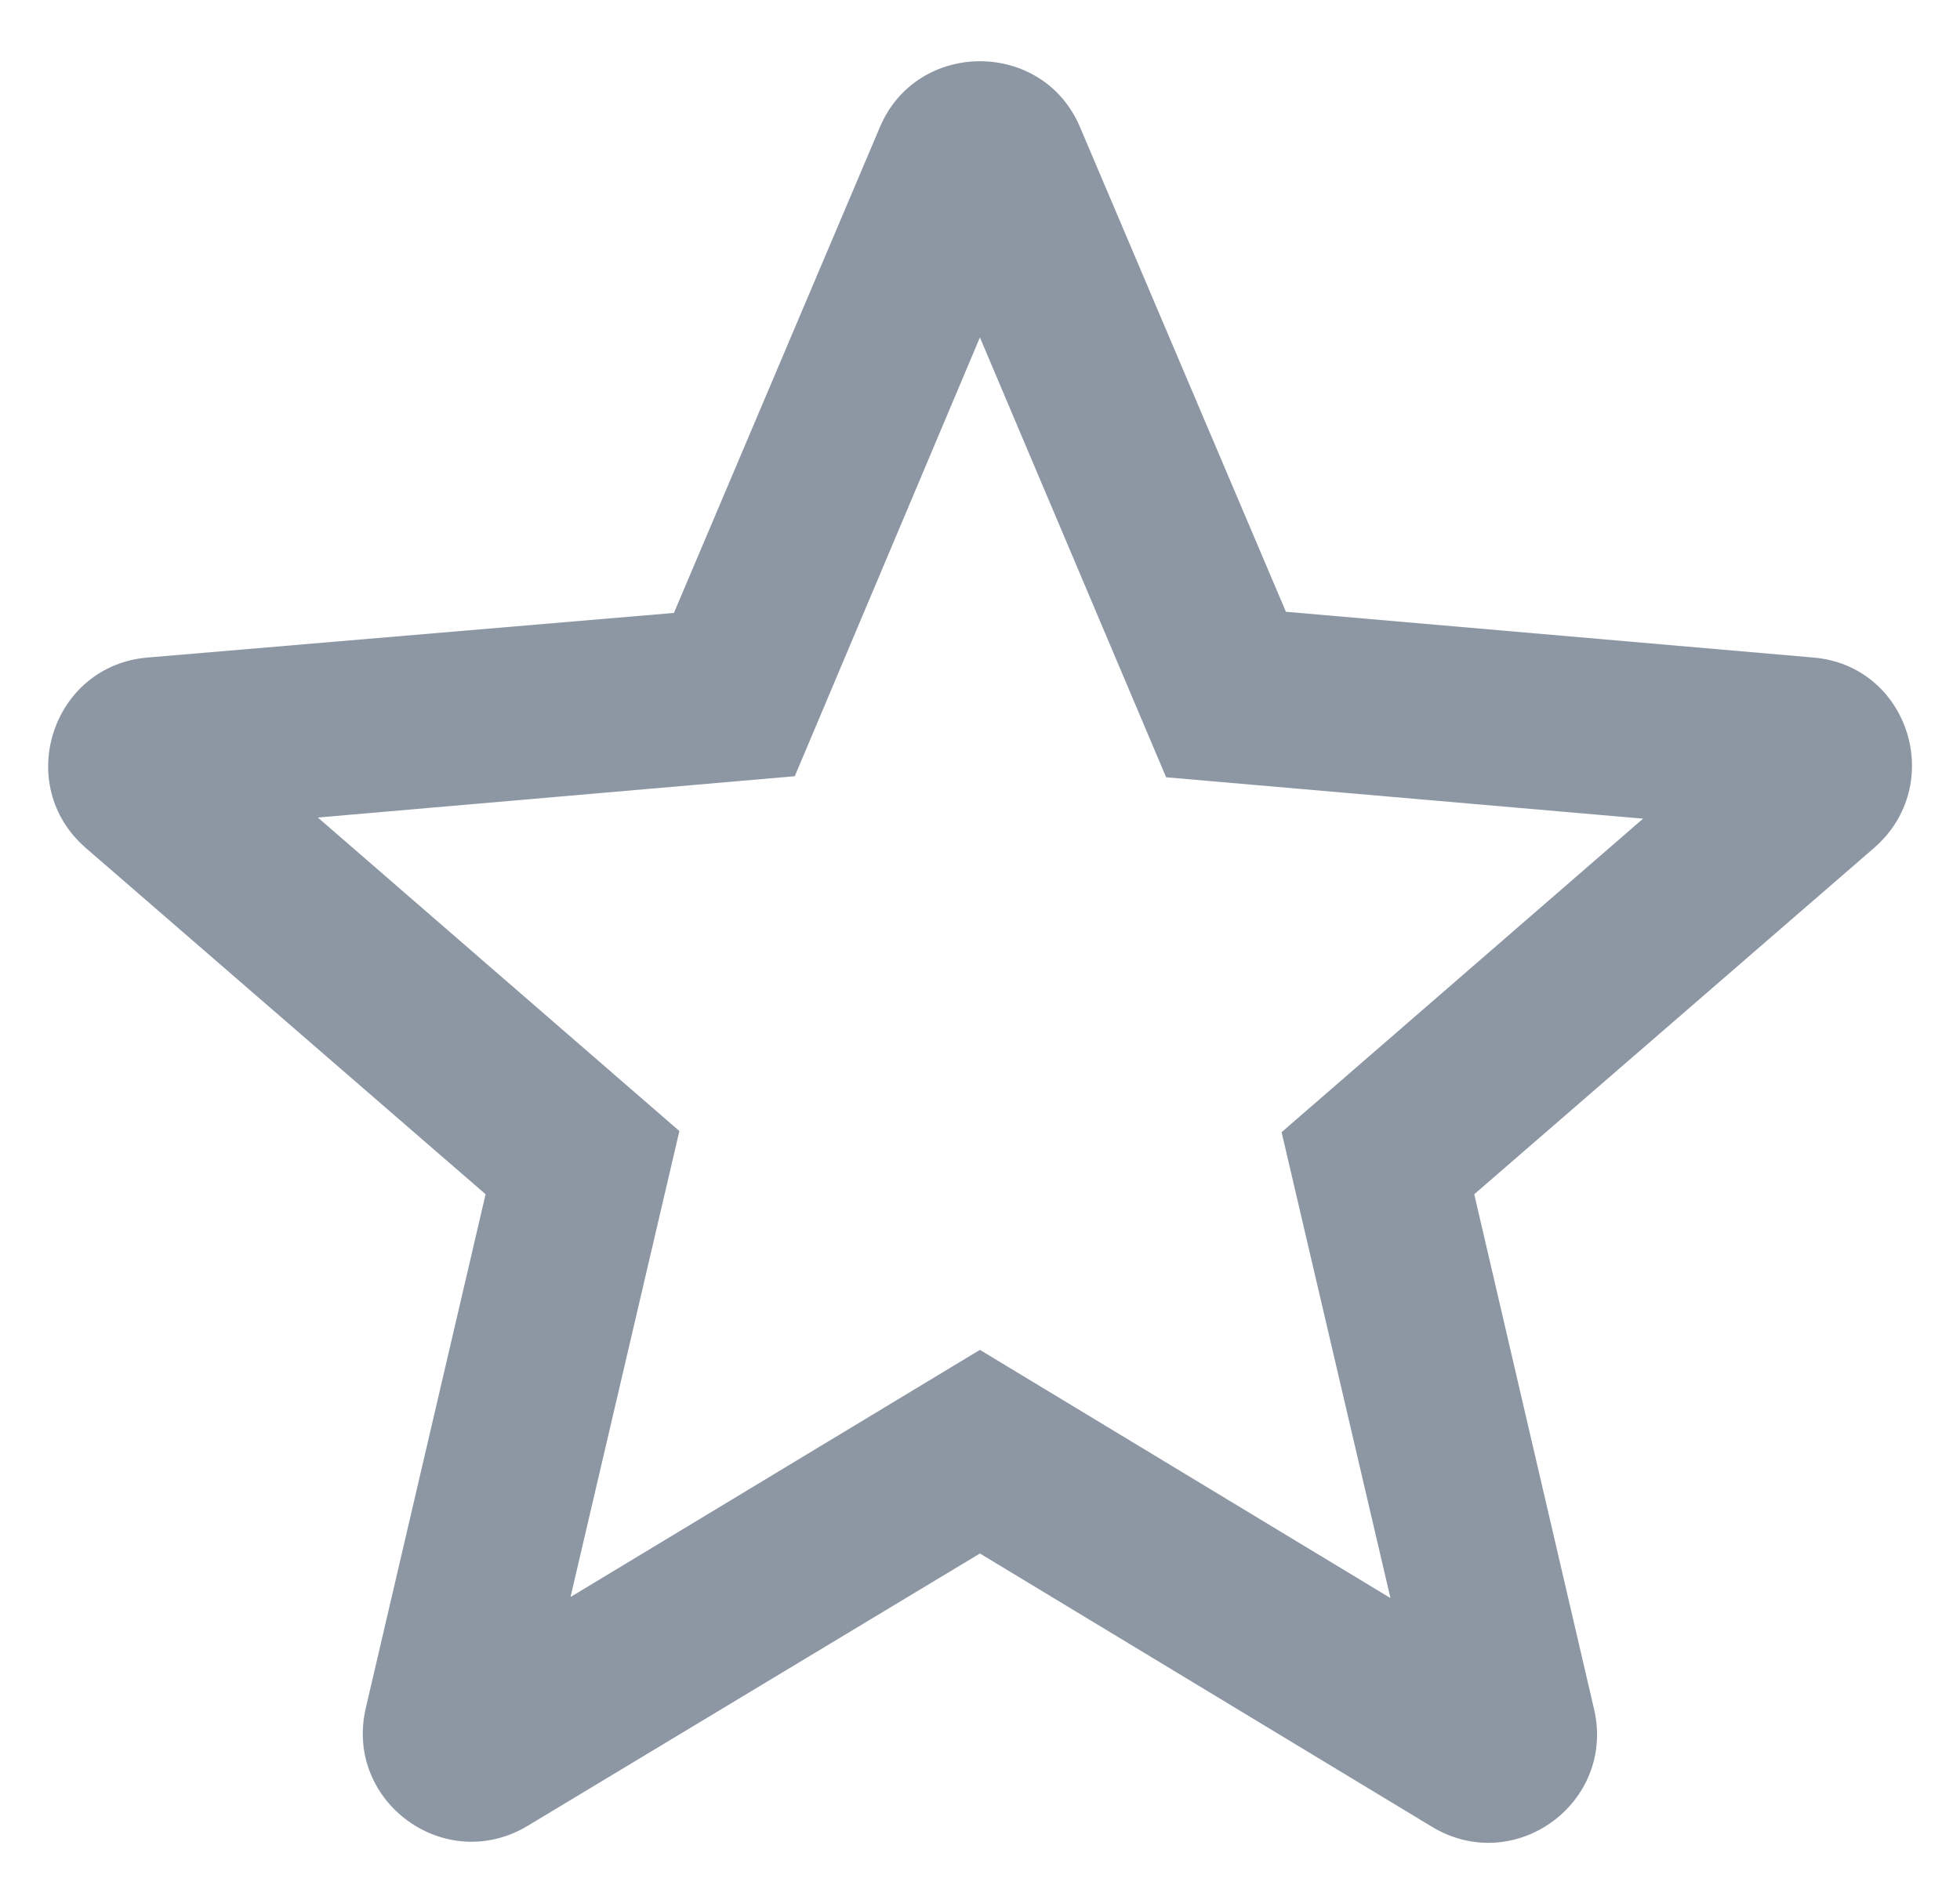
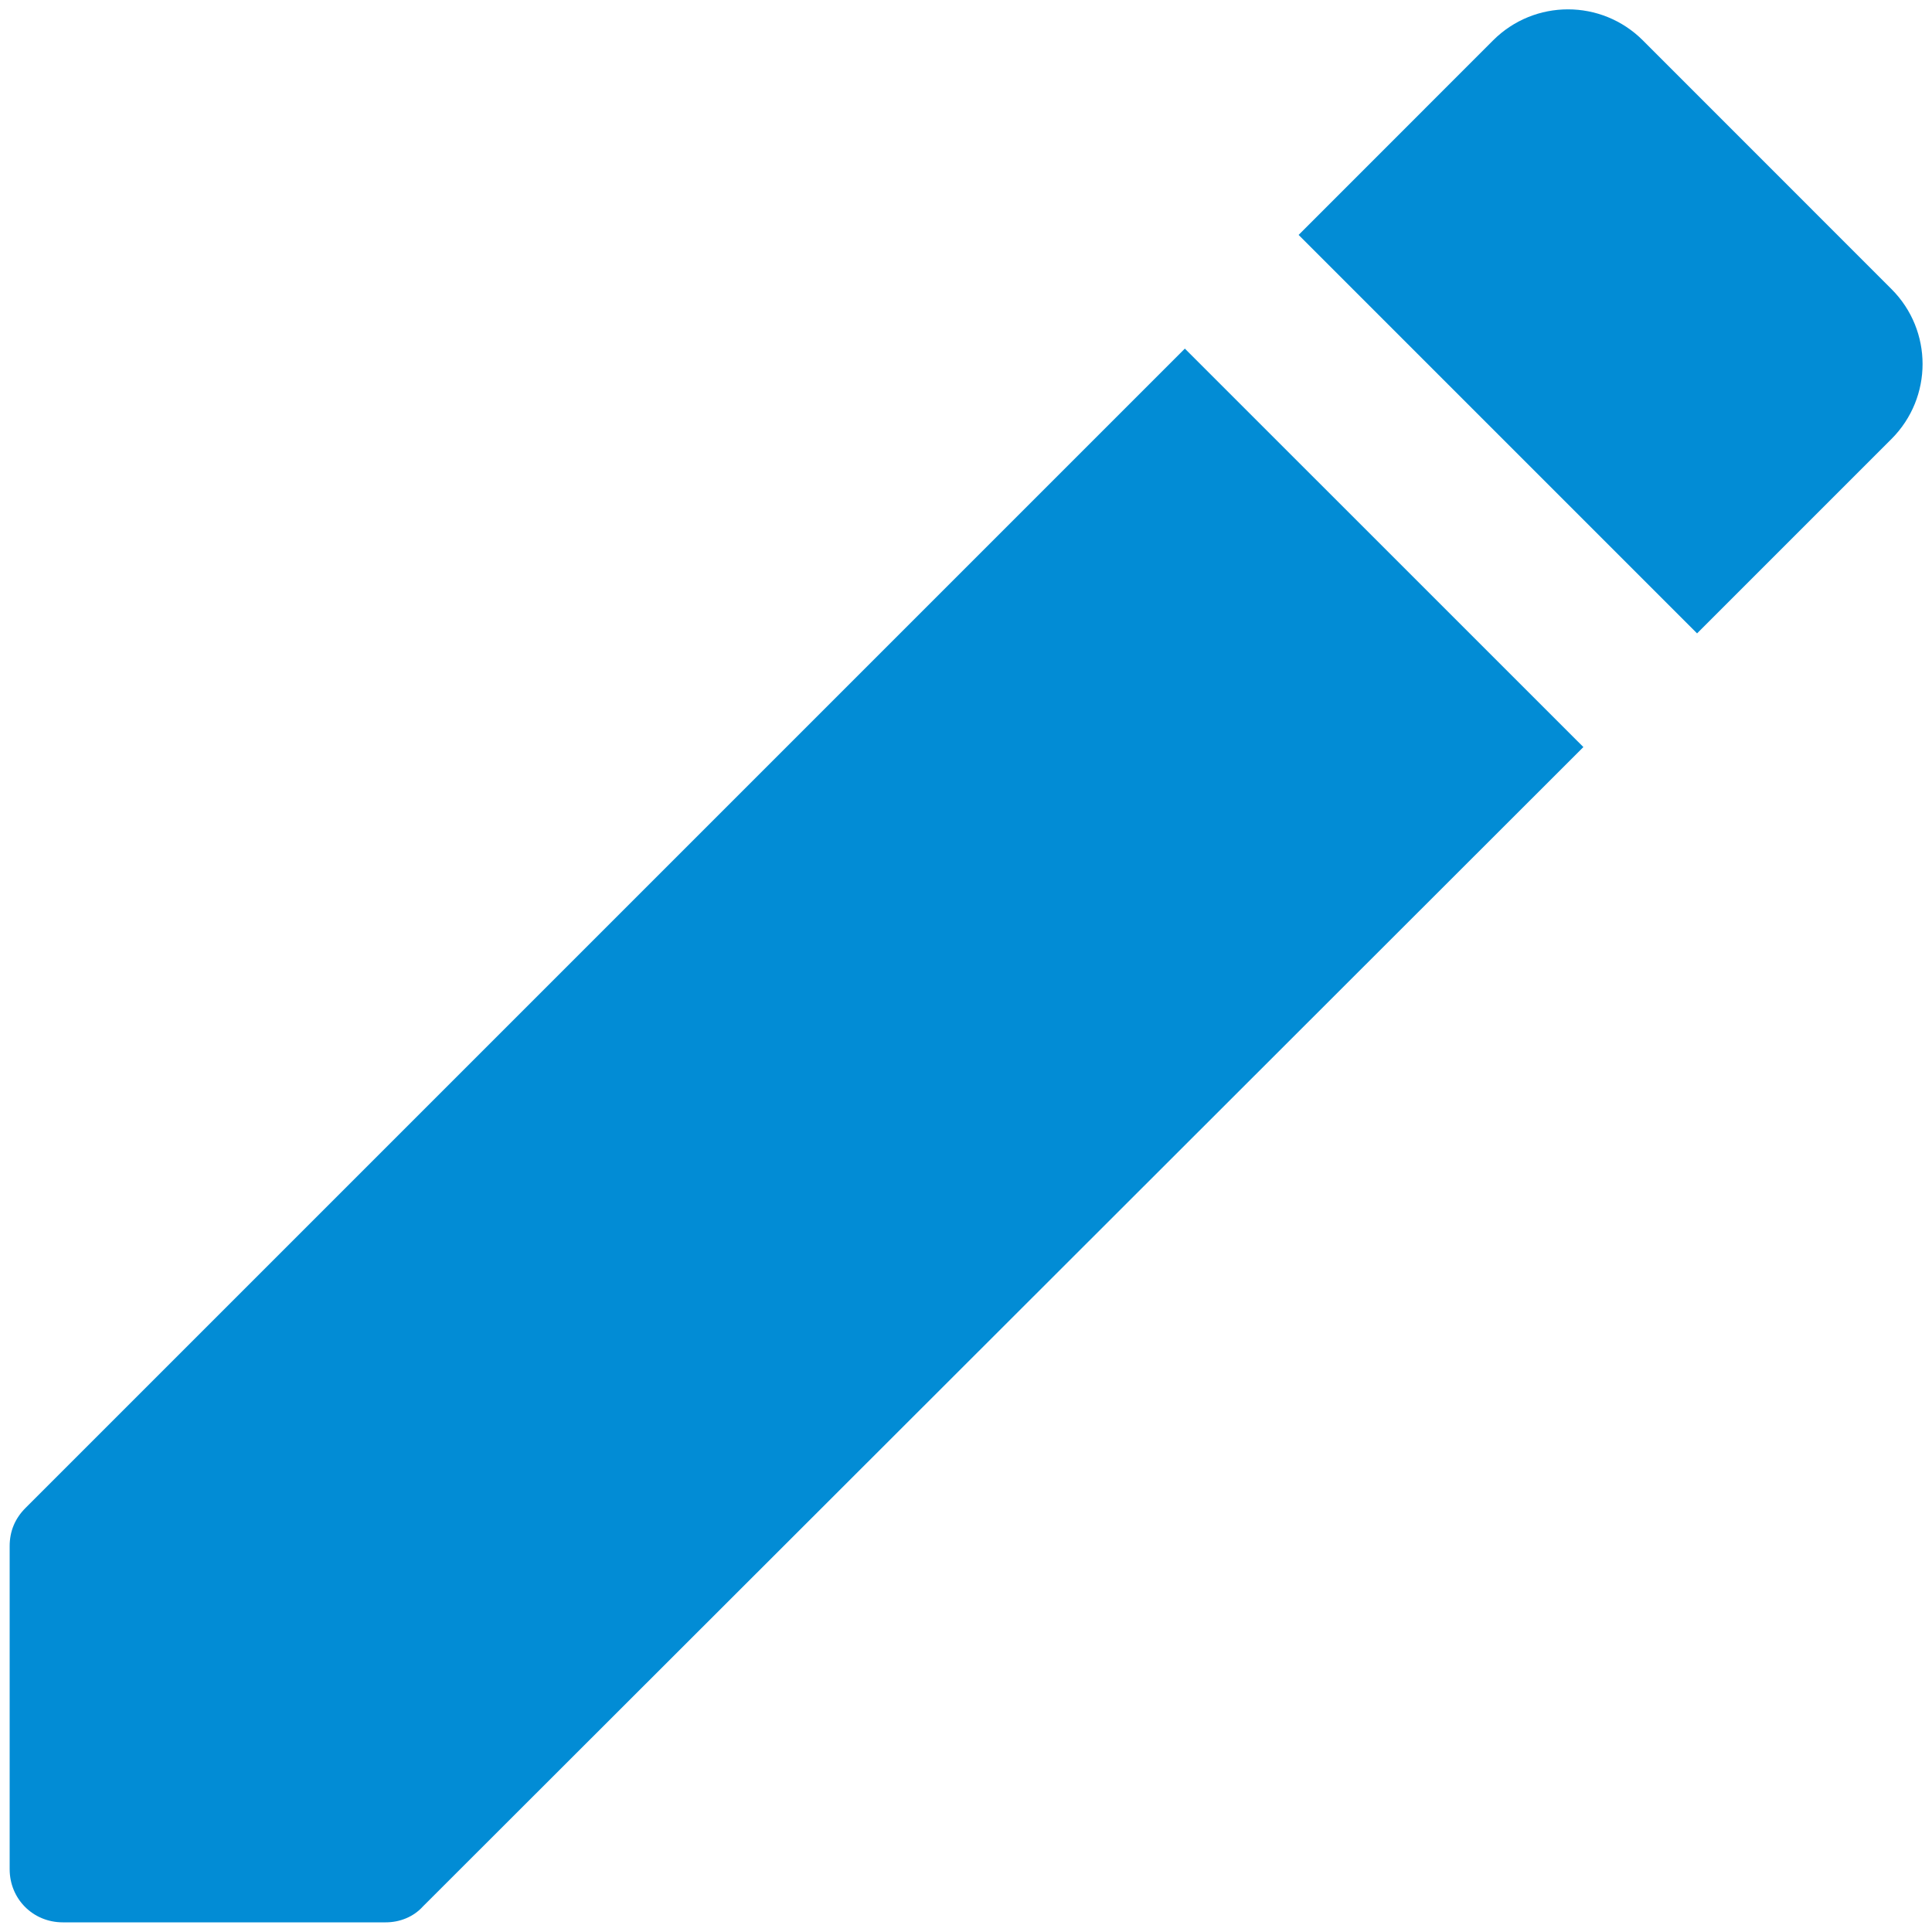
- <svg xmlns="http://www.w3.org/2000/svg" width="24" height="23" viewBox="0 0 24 23" fill="none">
-   <path d="M22.199 8.053L15.746 7.493L13.226 1.56C12.773 0.48 11.226 0.48 10.773 1.56L8.252 7.507L1.812 8.053C0.639 8.147 0.159 9.613 1.052 10.387L5.946 14.627L4.479 20.92C4.212 22.067 5.452 22.973 6.466 22.36L11.999 19.027L17.532 22.373C18.546 22.987 19.786 22.08 19.519 20.933L18.052 14.627L22.946 10.387C23.839 9.613 23.372 8.147 22.199 8.053ZM11.999 16.533L6.986 19.56L8.319 13.853L3.892 10.013L9.732 9.507L11.999 4.133L14.279 9.52L20.119 10.027L15.693 13.867L17.026 19.573L11.999 16.533Z" fill="#1C304A" fill-opacity="0.5" />
+ <svg xmlns="http://www.w3.org/2000/svg" width="25" height="25" viewBox="0 0 25 25" fill="none">
+   <path d="M0.125 20.007V24.187C0.125 24.572 0.427 24.875 0.812 24.875H4.992C5.171 24.875 5.35 24.806 5.474 24.668L20.489 9.667L15.332 4.511L0.331 19.512C0.194 19.649 0.125 19.814 0.125 20.007ZM24.476 5.68C25.012 5.143 25.012 4.277 24.476 3.741L21.259 0.523C20.723 -0.013 19.856 -0.013 19.32 0.523L16.804 3.04L21.96 8.196L24.476 5.68V5.68Z" fill="#028CD5" />
</svg>
